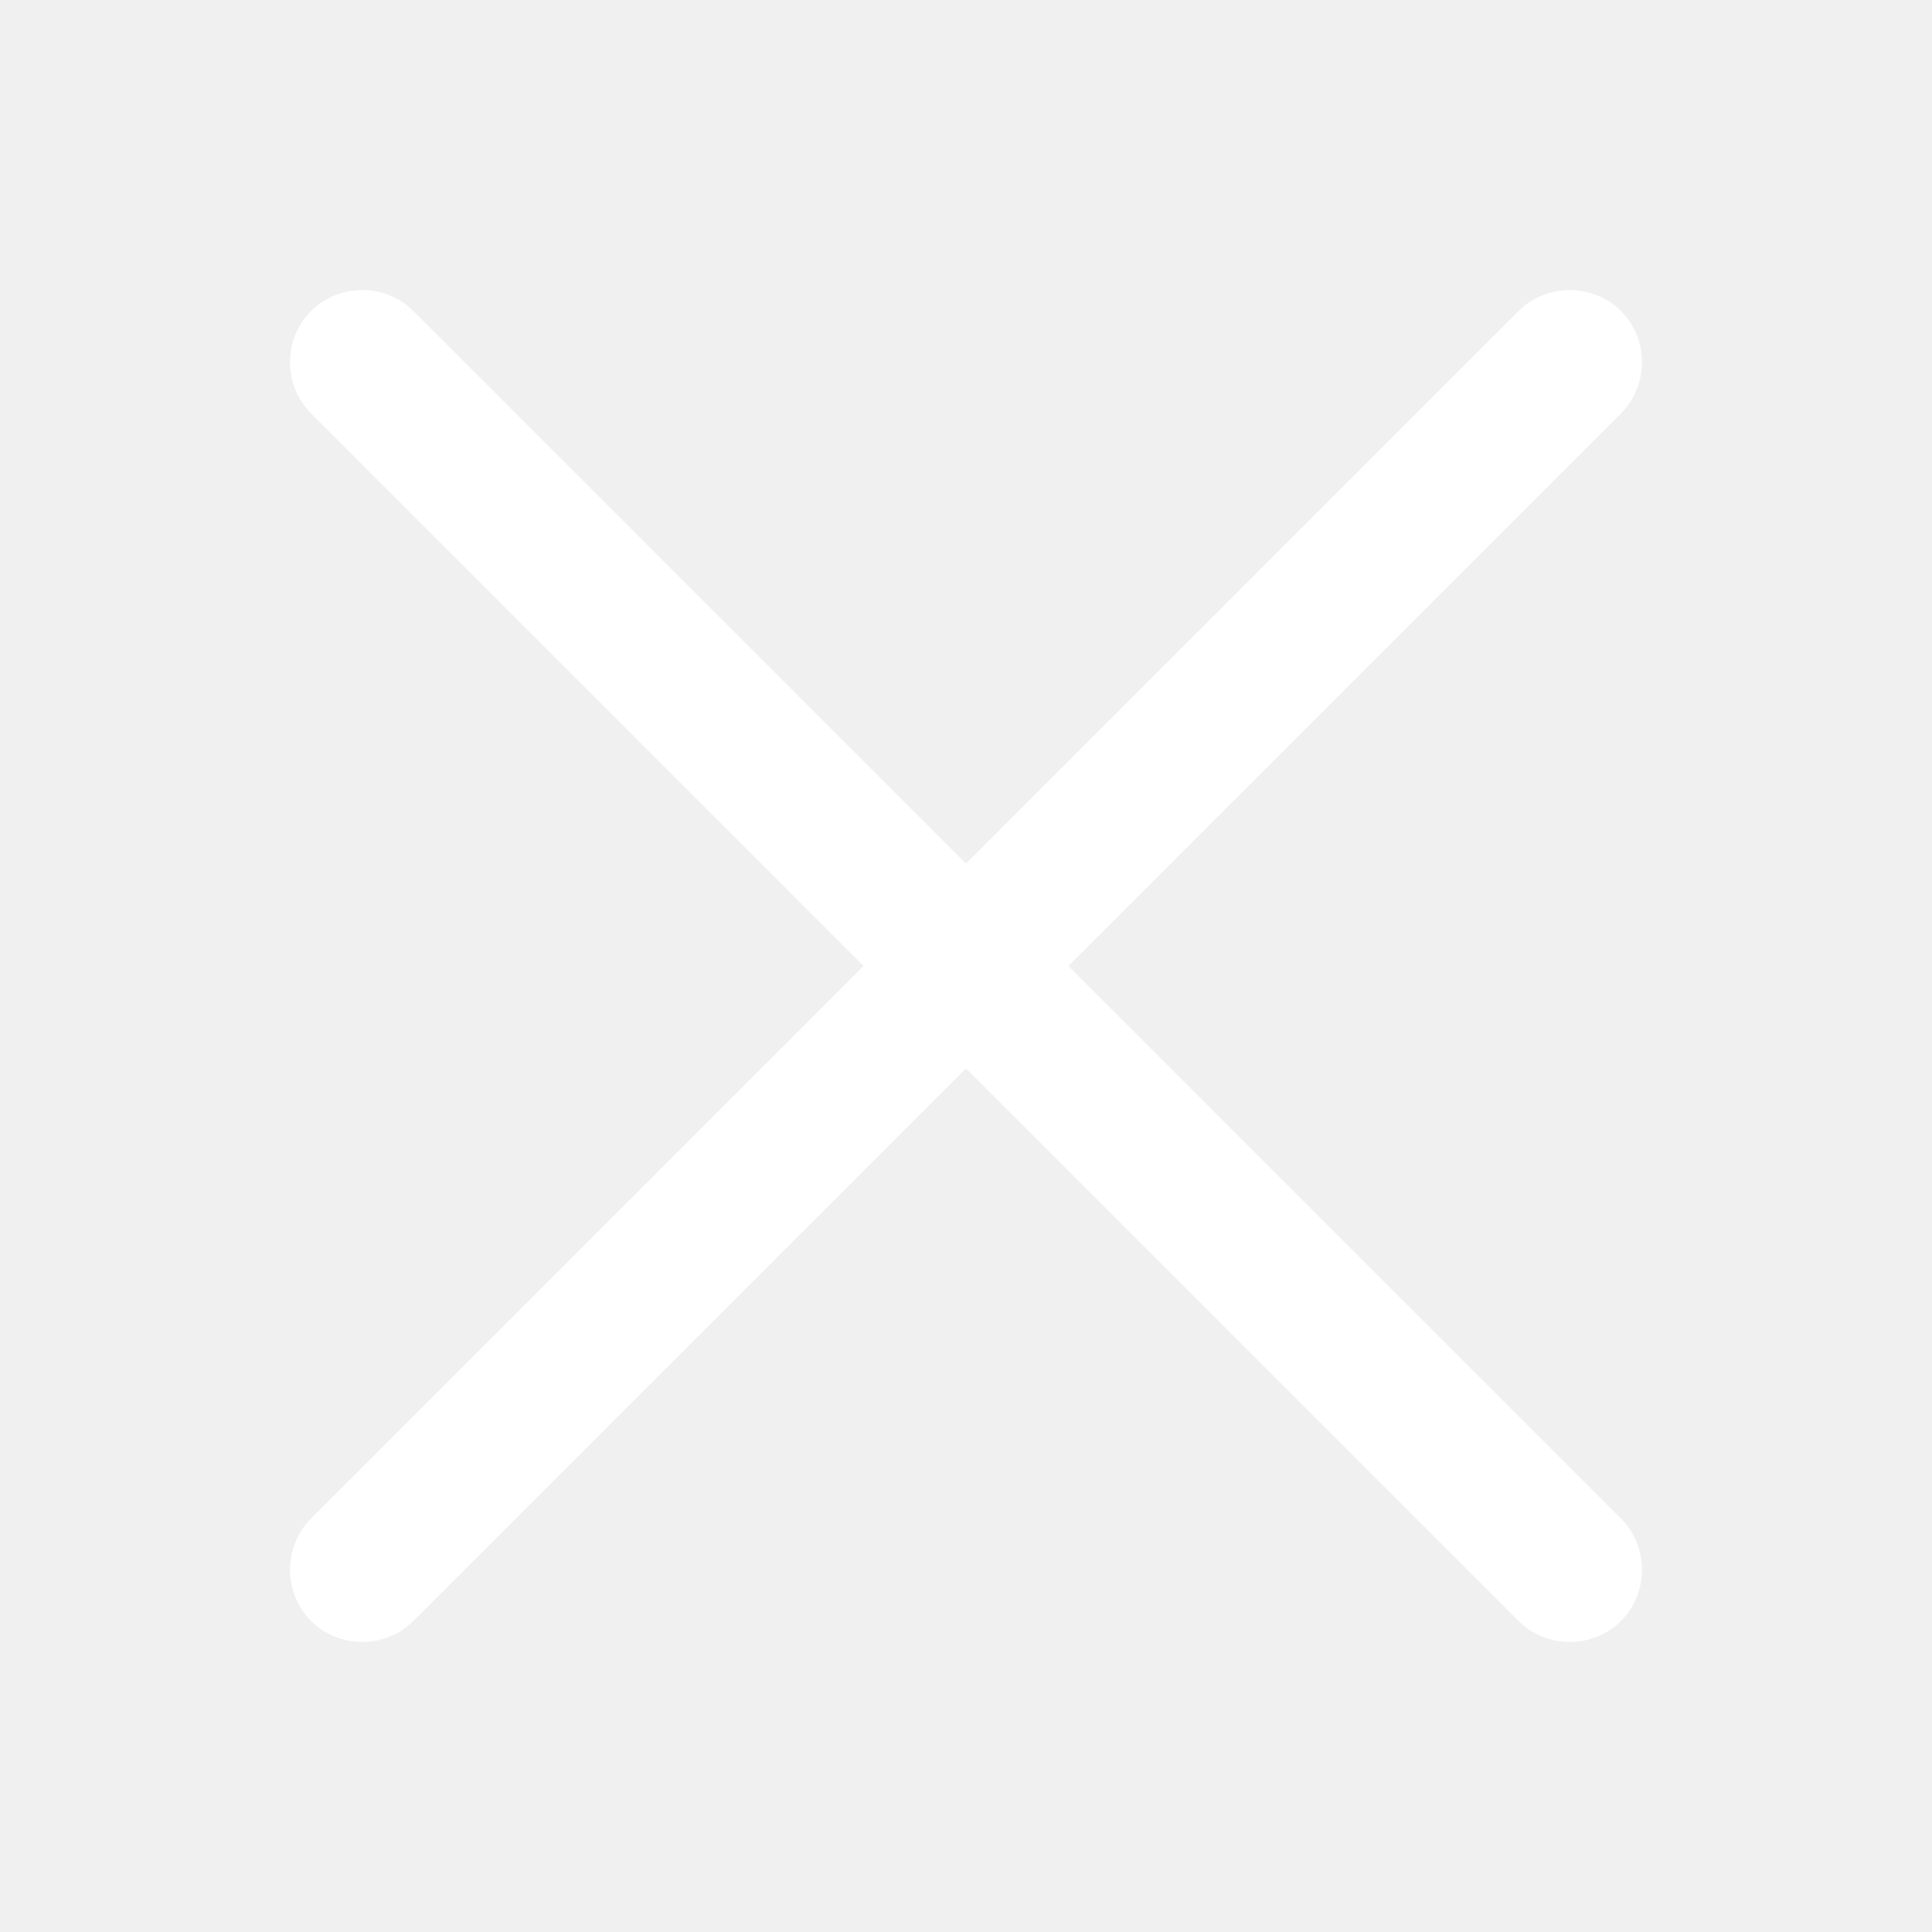
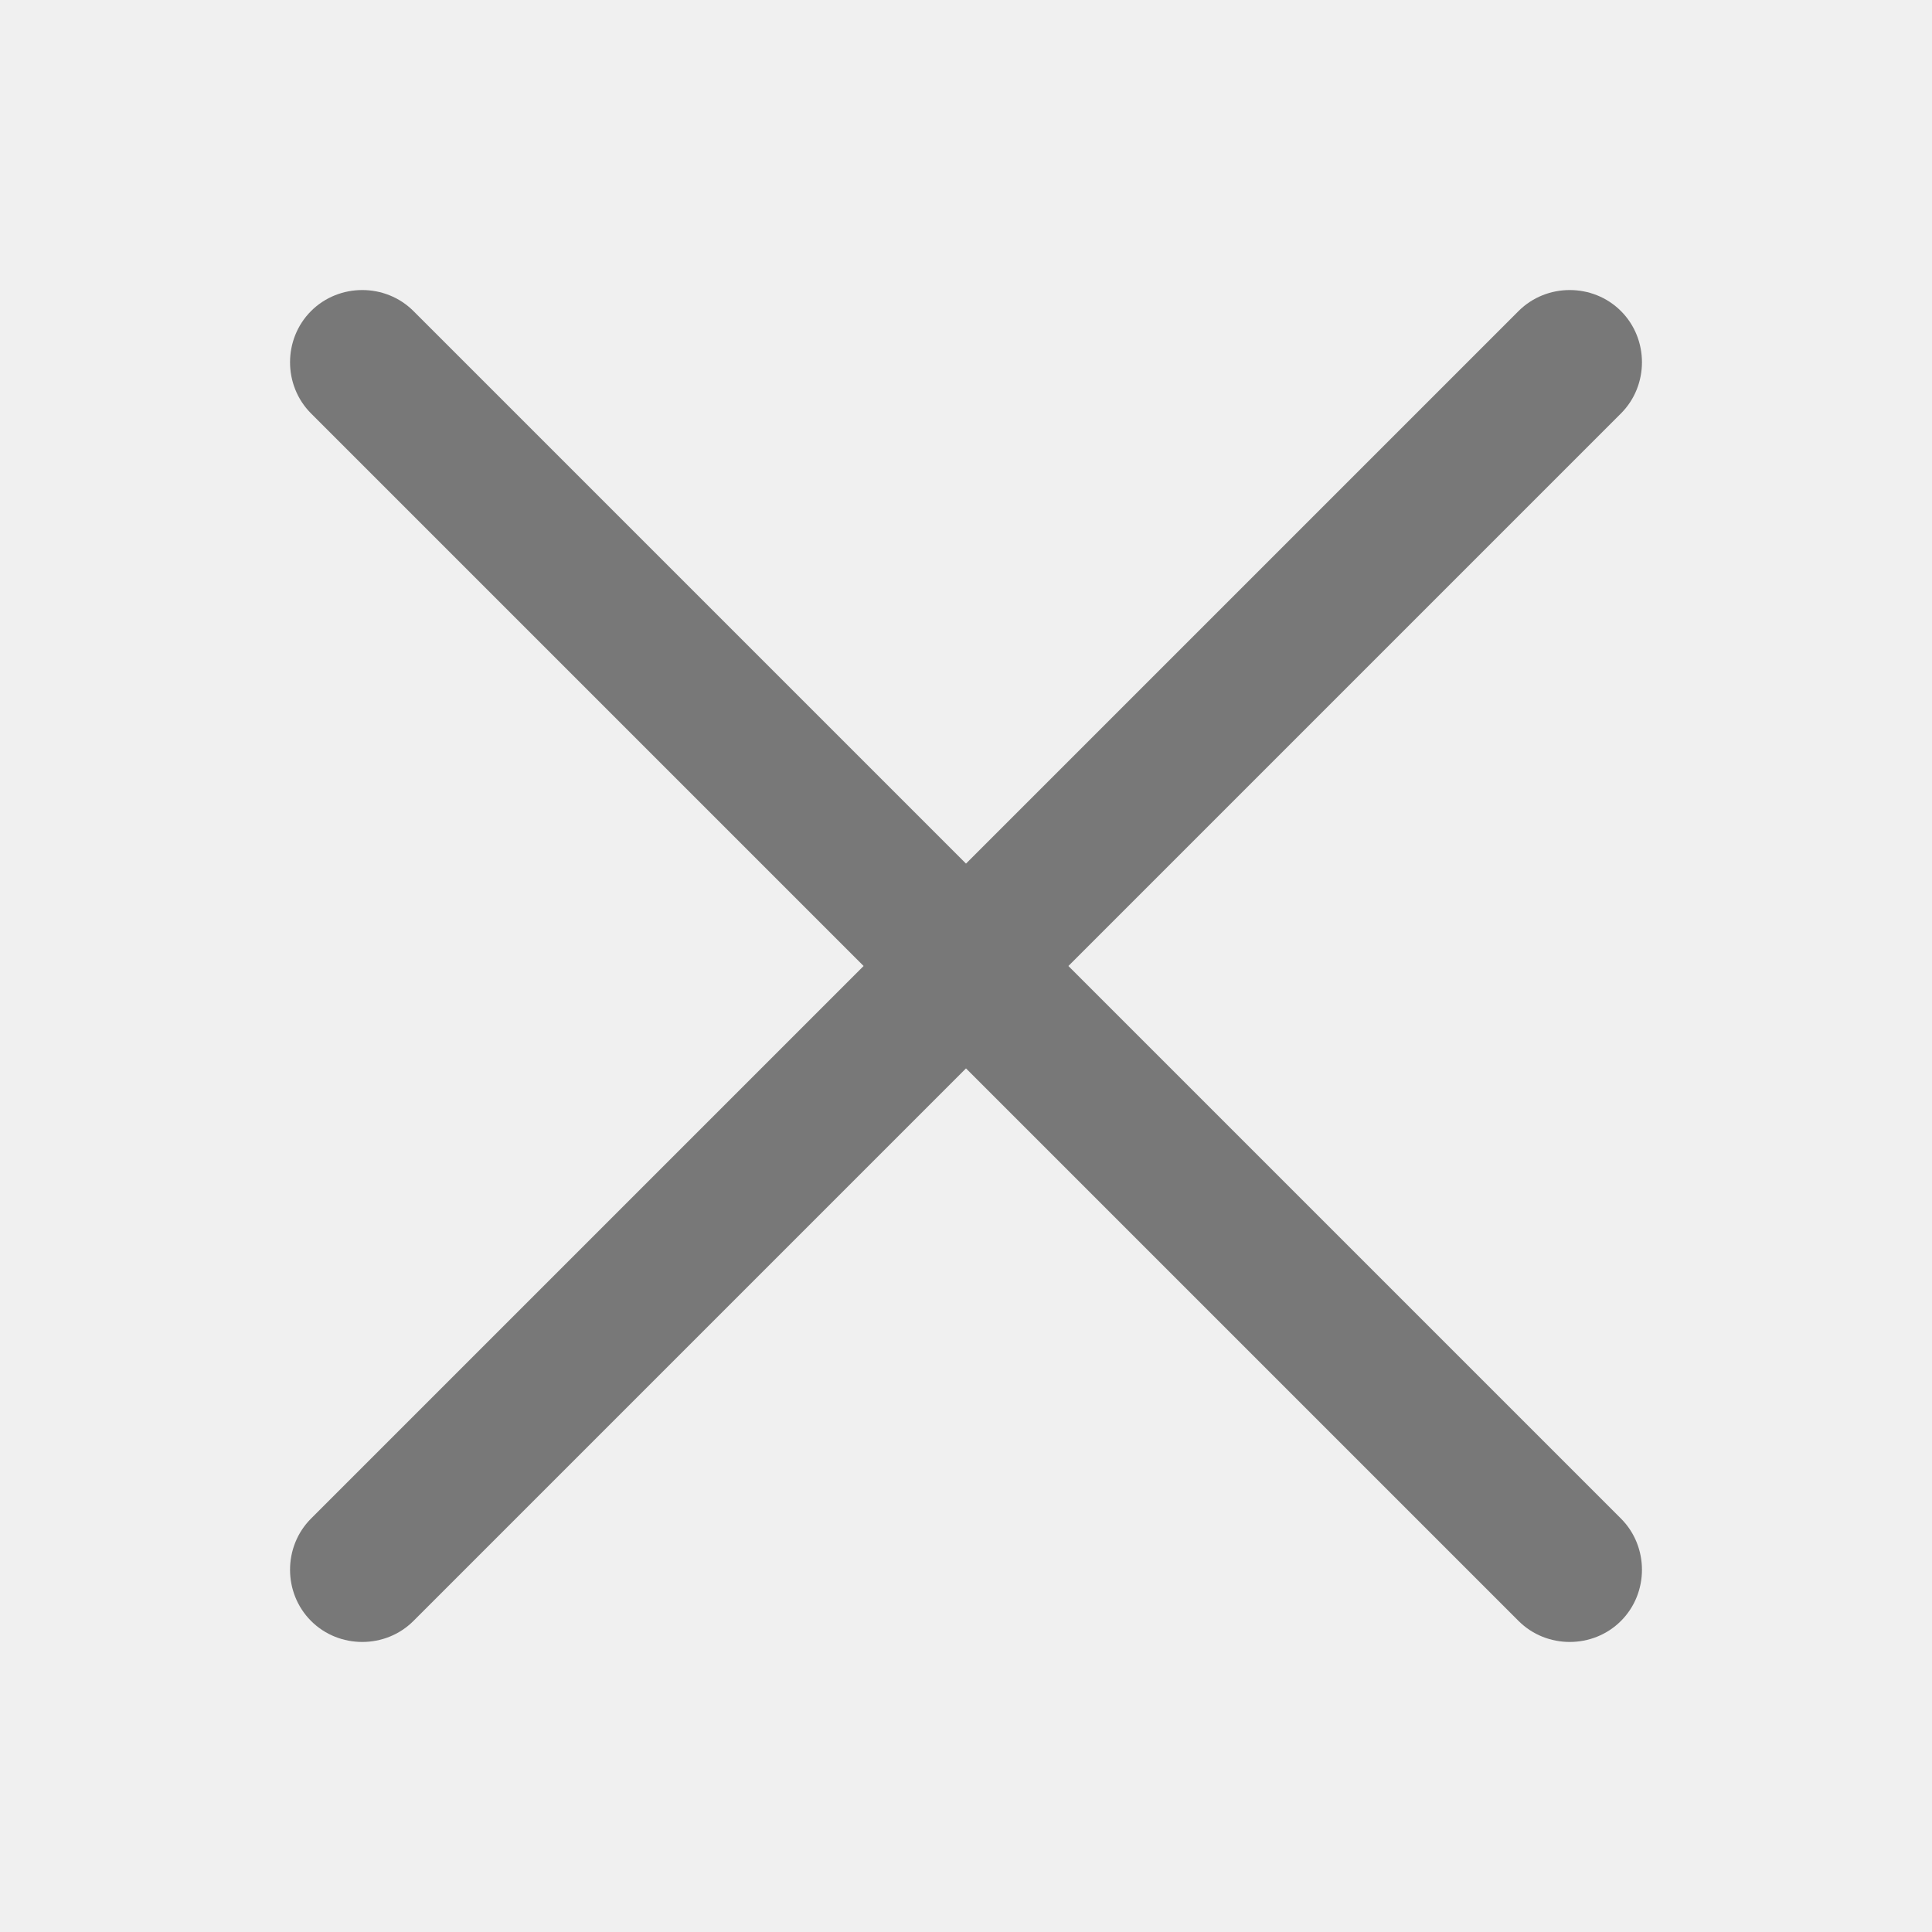
<svg xmlns="http://www.w3.org/2000/svg" width="20" height="20" viewBox="0 0 20 20" fill="none">
-   <path fill-rule="evenodd" clip-rule="evenodd" d="M4.28 3.22C3.99 2.93 3.51 2.93 3.22 3.22C2.93 3.51 2.93 3.99 3.22 4.28L8.94 10L3.22 15.72C2.93 16.01 2.93 16.49 3.22 16.78C3.51 17.07 3.99 17.07 4.28 16.78L10 11.06L15.72 16.78C16.01 17.07 16.49 17.07 16.78 16.78C17.07 16.49 17.07 16.01 16.78 15.72L11.06 10L16.78 4.28C17.07 3.99 17.07 3.51 16.78 3.22C16.49 2.93 16.01 2.93 15.72 3.22L10 8.94L4.28 3.22Z" fill="#ffffff" />
+   <path fill-rule="evenodd" clip-rule="evenodd" d="M4.28 3.22C3.99 2.93 3.51 2.93 3.22 3.22C2.93 3.51 2.93 3.99 3.22 4.28L8.94 10L3.22 15.72C2.93 16.01 2.93 16.49 3.22 16.78C3.51 17.07 3.99 17.07 4.28 16.78L10 11.06L15.72 16.78C16.01 17.07 16.49 17.07 16.78 16.78C17.07 16.49 17.07 16.01 16.78 15.72L11.06 10L16.78 4.28C17.07 3.99 17.07 3.51 16.78 3.22C16.49 2.93 16.01 2.93 15.72 3.22L10 8.94L4.28 3.22Z" fill="#787878" />
</svg>
